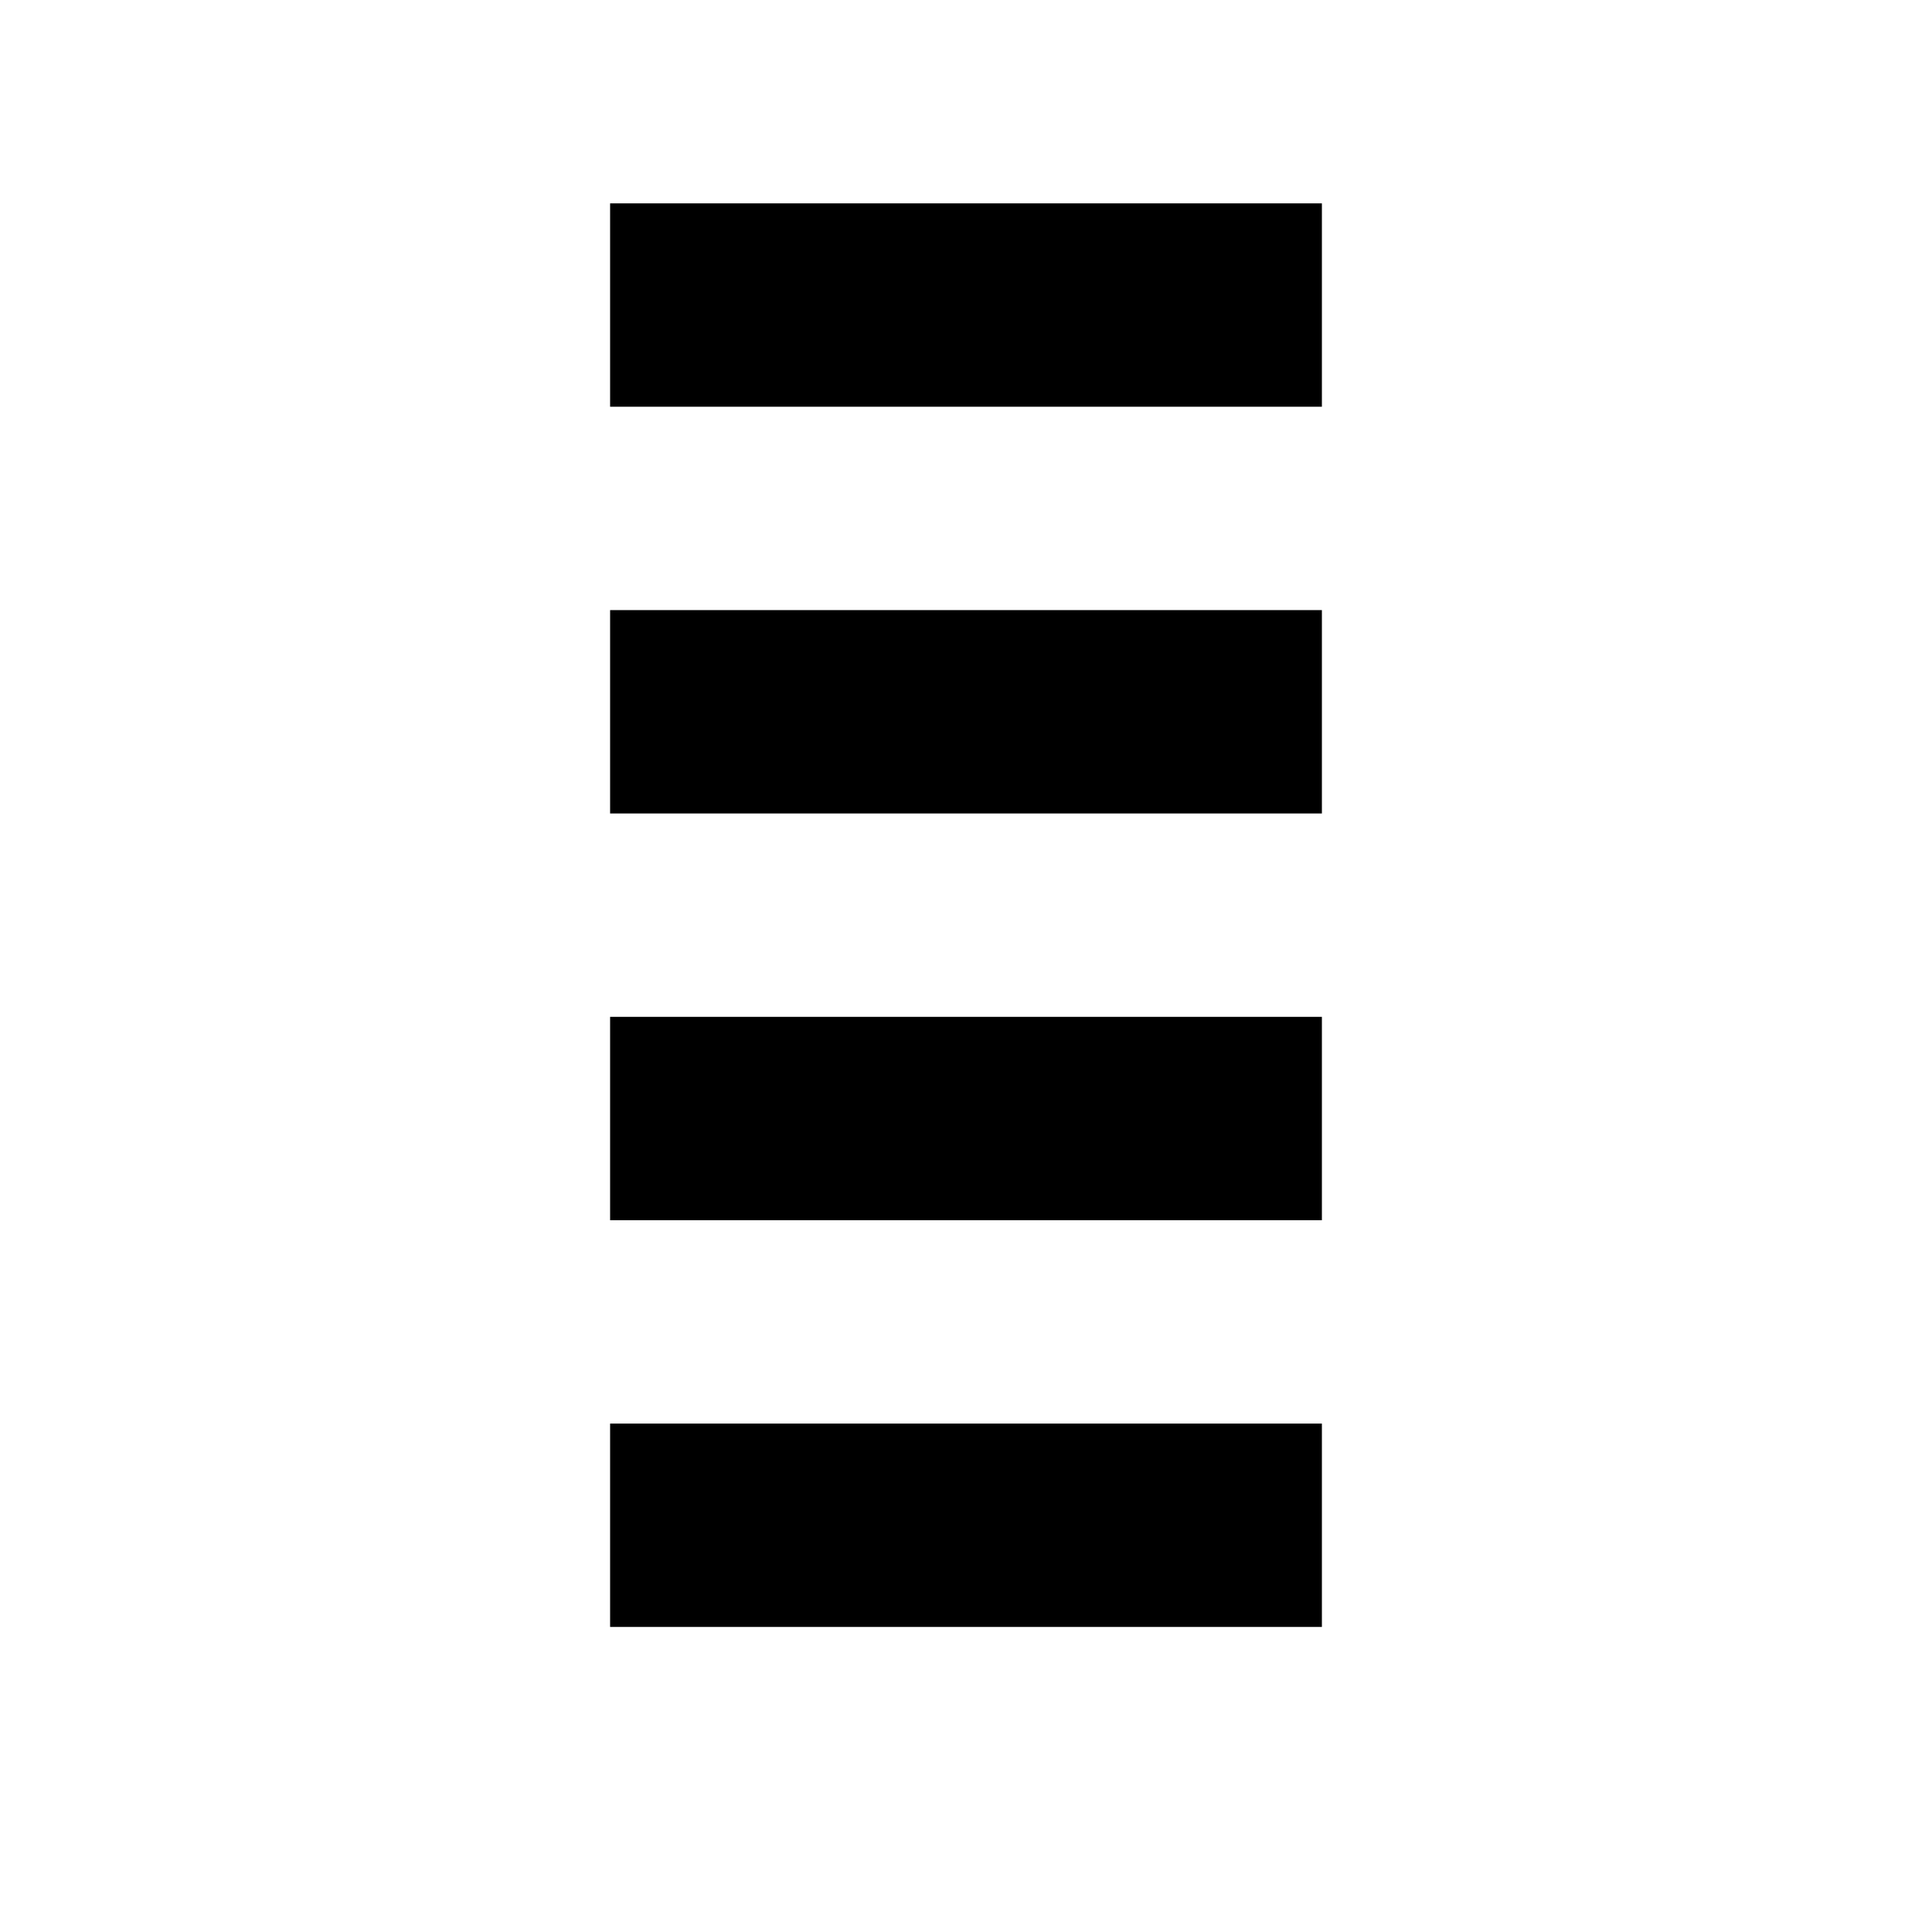
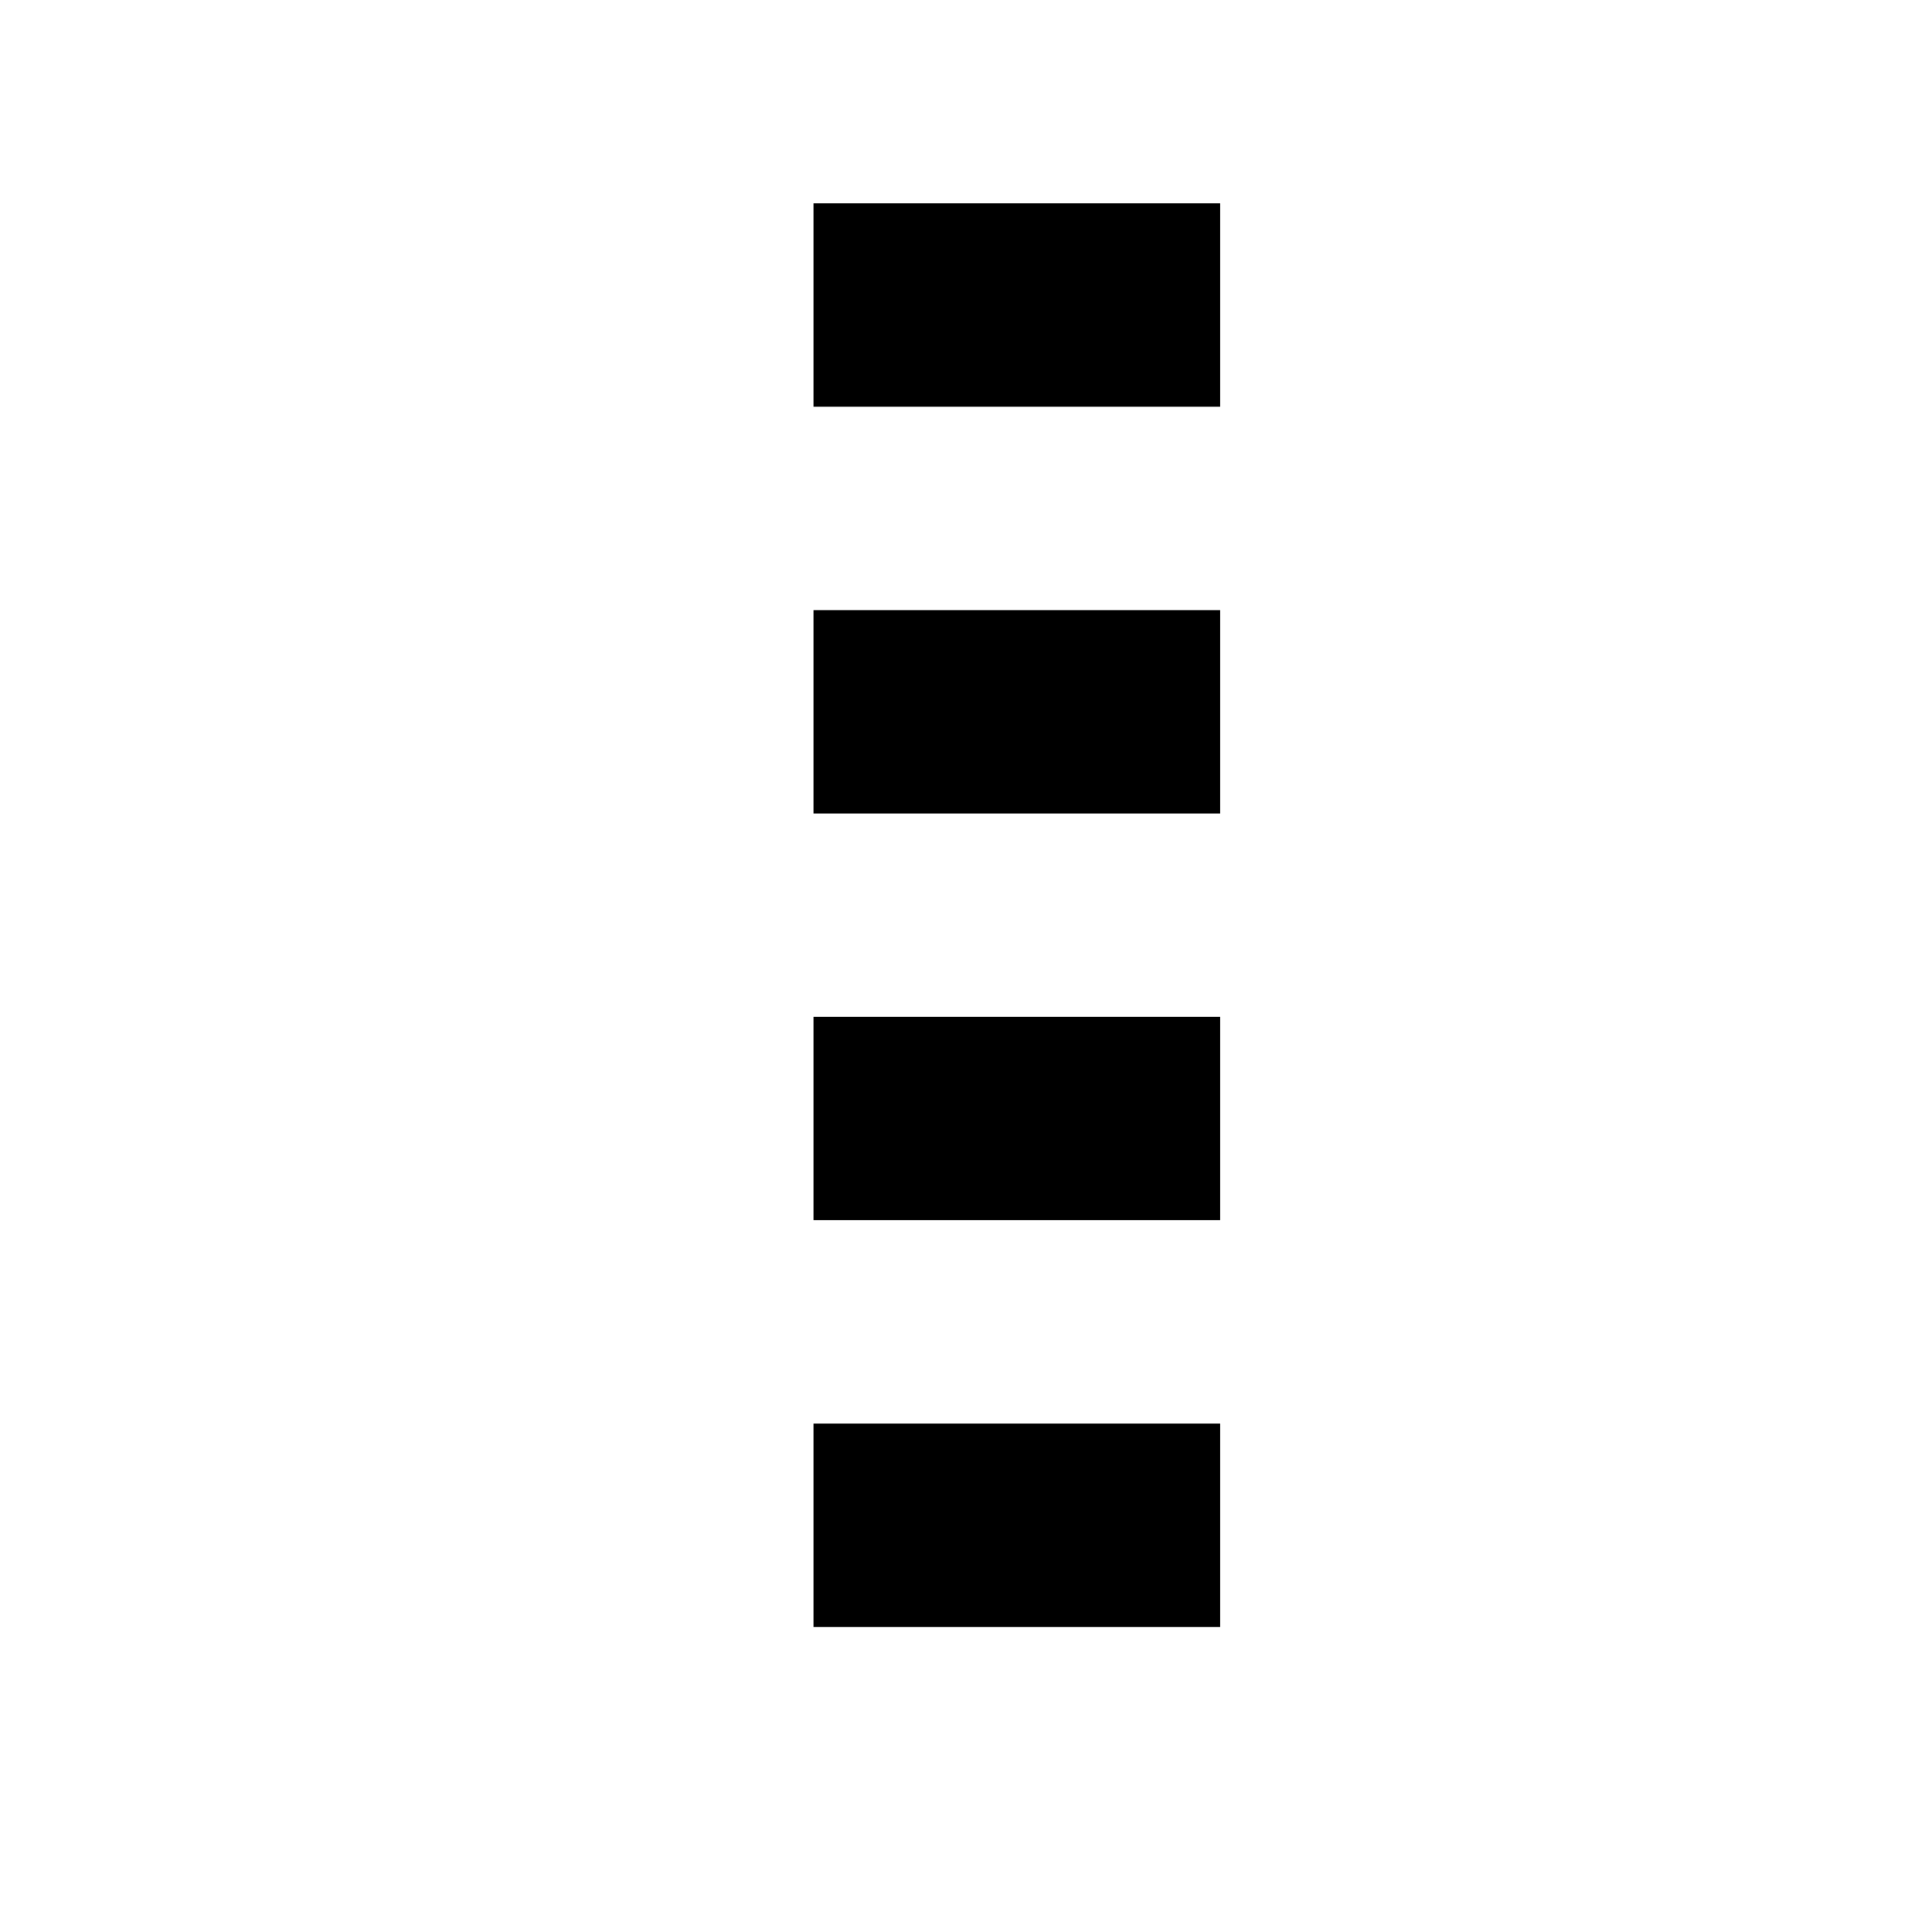
<svg xmlns="http://www.w3.org/2000/svg" width="19" height="19" viewBox="0 0 19 19">
-   <path fill="#000000" fill-rule="evenodd" d="M6,2 L13,2 L13,4 L6,4 L6,2 Z M6,6 L13,6 L13,8 L6,8 L6,6 Z M6,10 L13,10 L13,12 L6,12 L6,10 Z M6,14 L13,14 L13,16 L6,16 L6,14 Z" />
+   <path fill="#000000" fill-rule="evenodd" d="M8,2 L12,2 L12,4 L8,4 L8,2 Z M8,6 L12,6 L12,8 L8,8 L8,6 Z M8,10 L12,10 L12,12 L8,12 L8,10 Z M8,14 L12,14 L12,16 L8,16 L8,14 Z" />
</svg>
